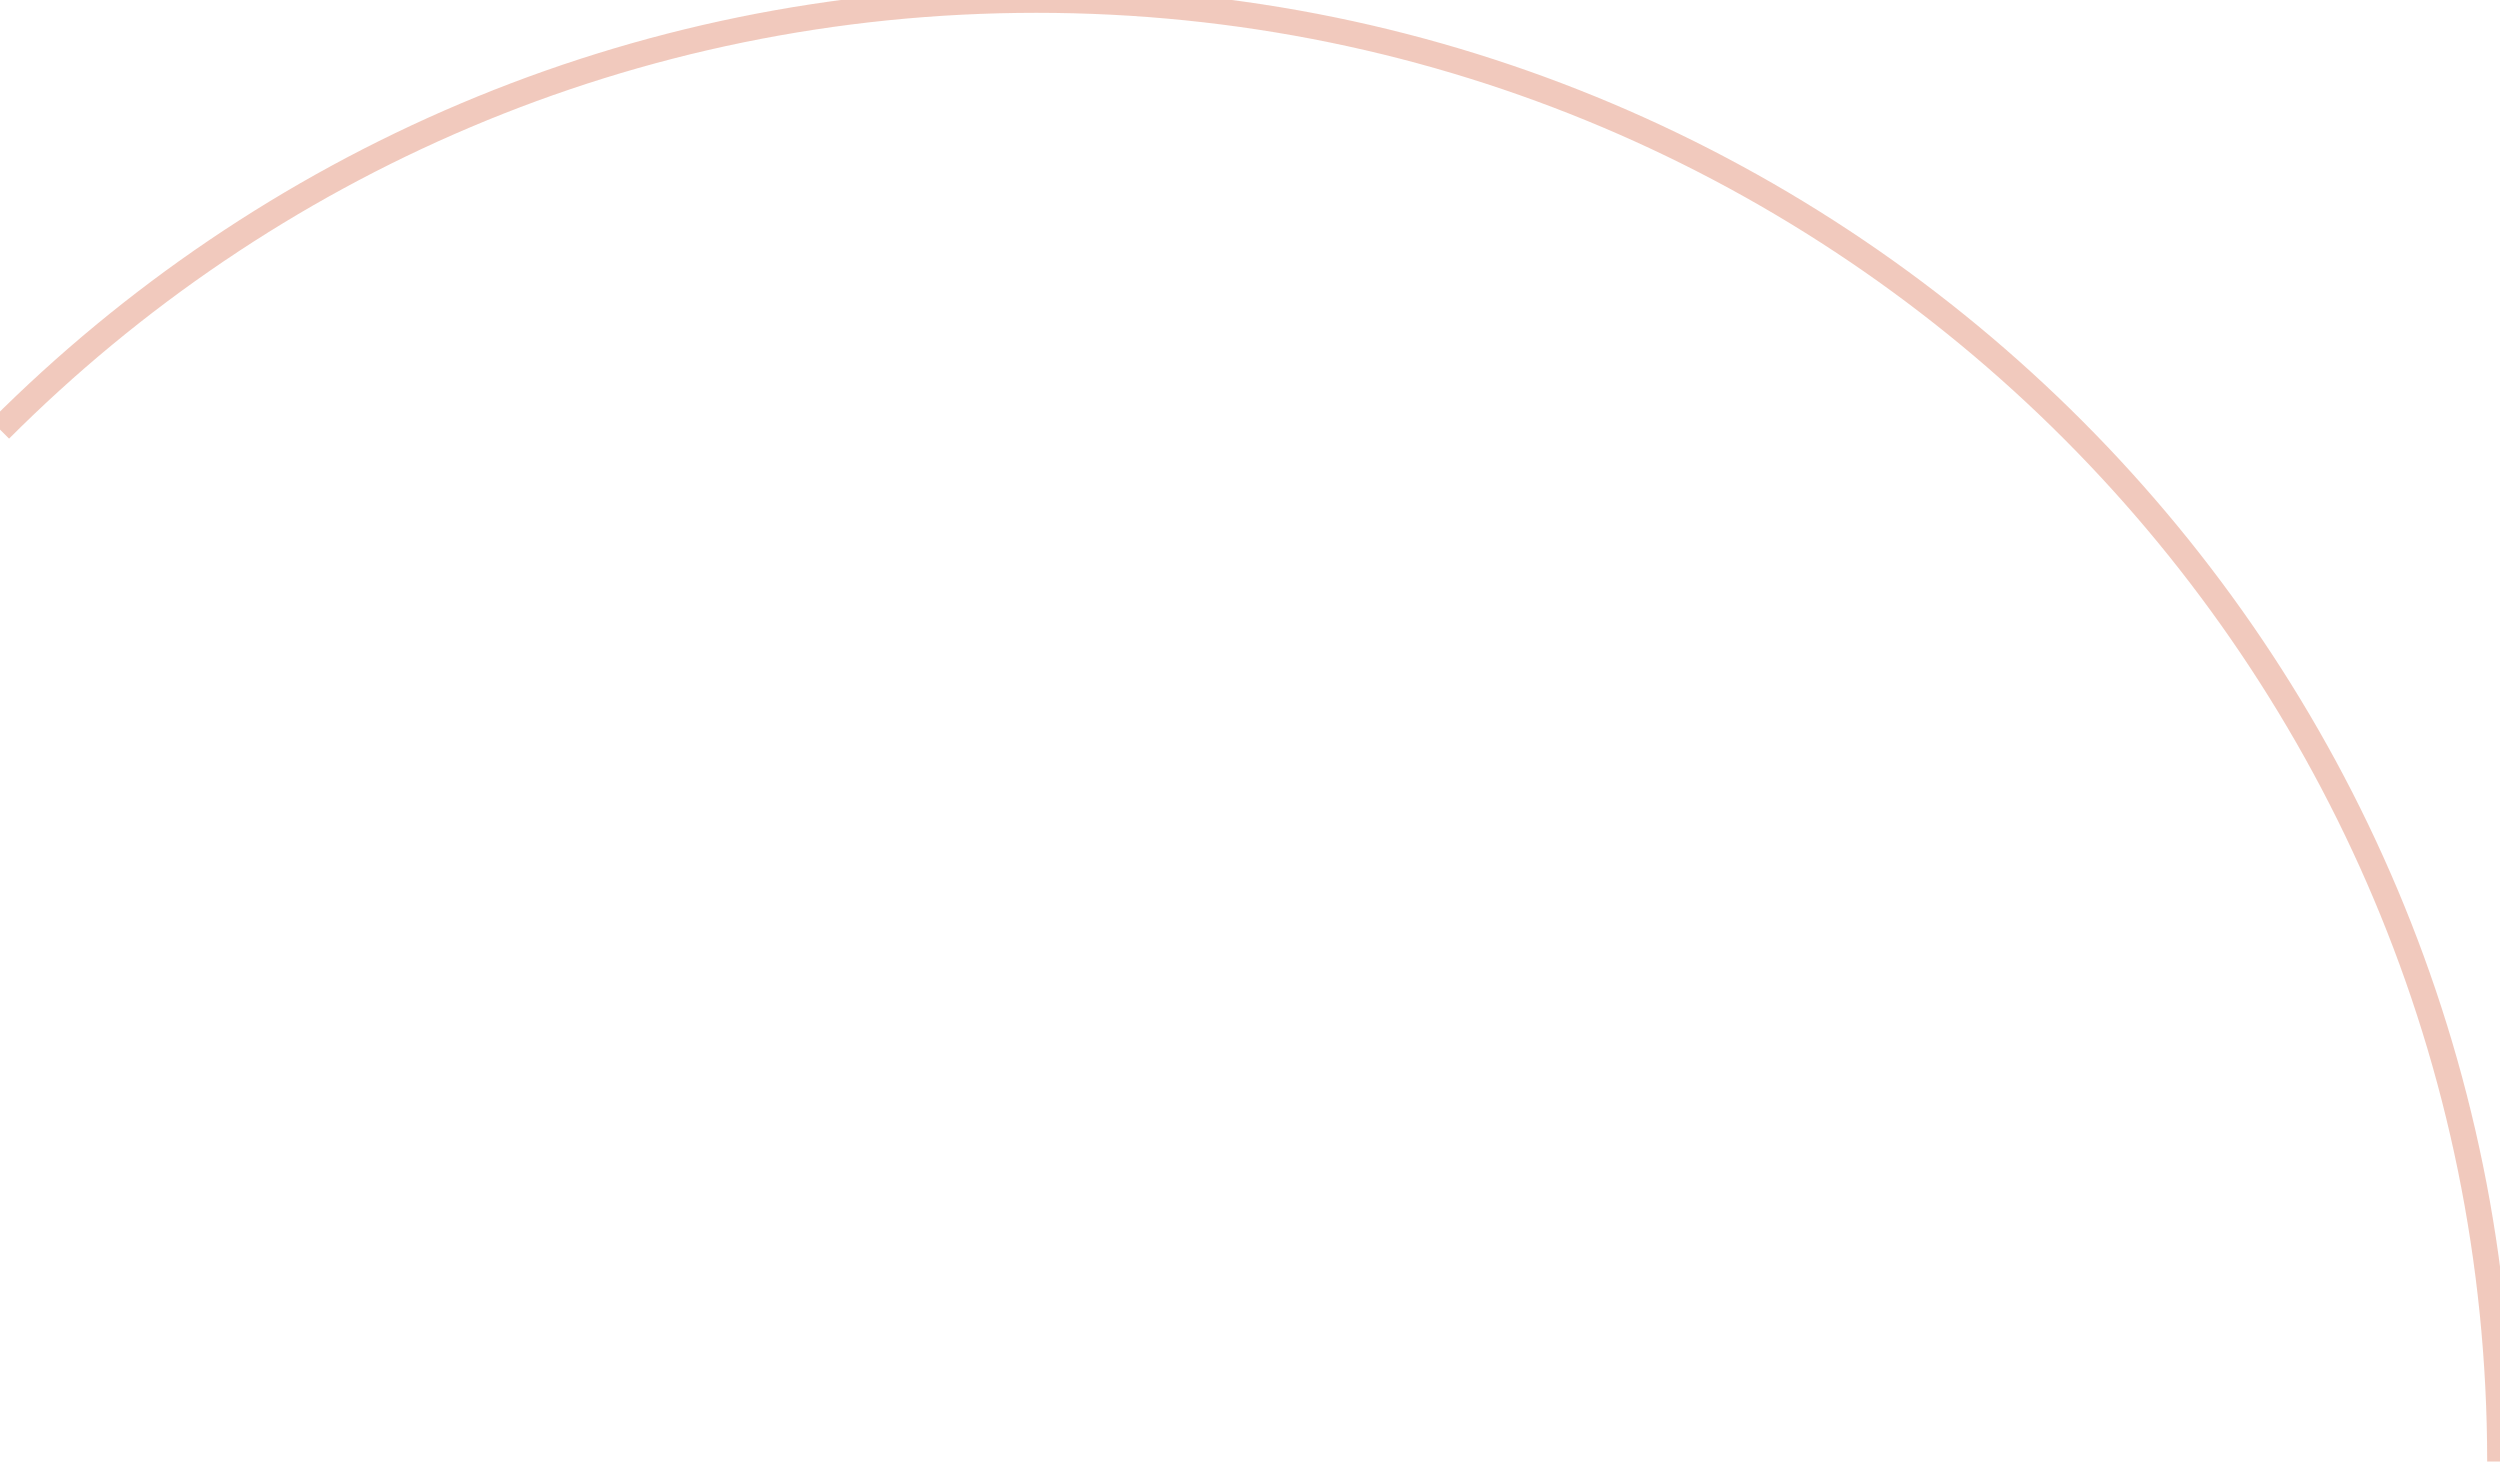
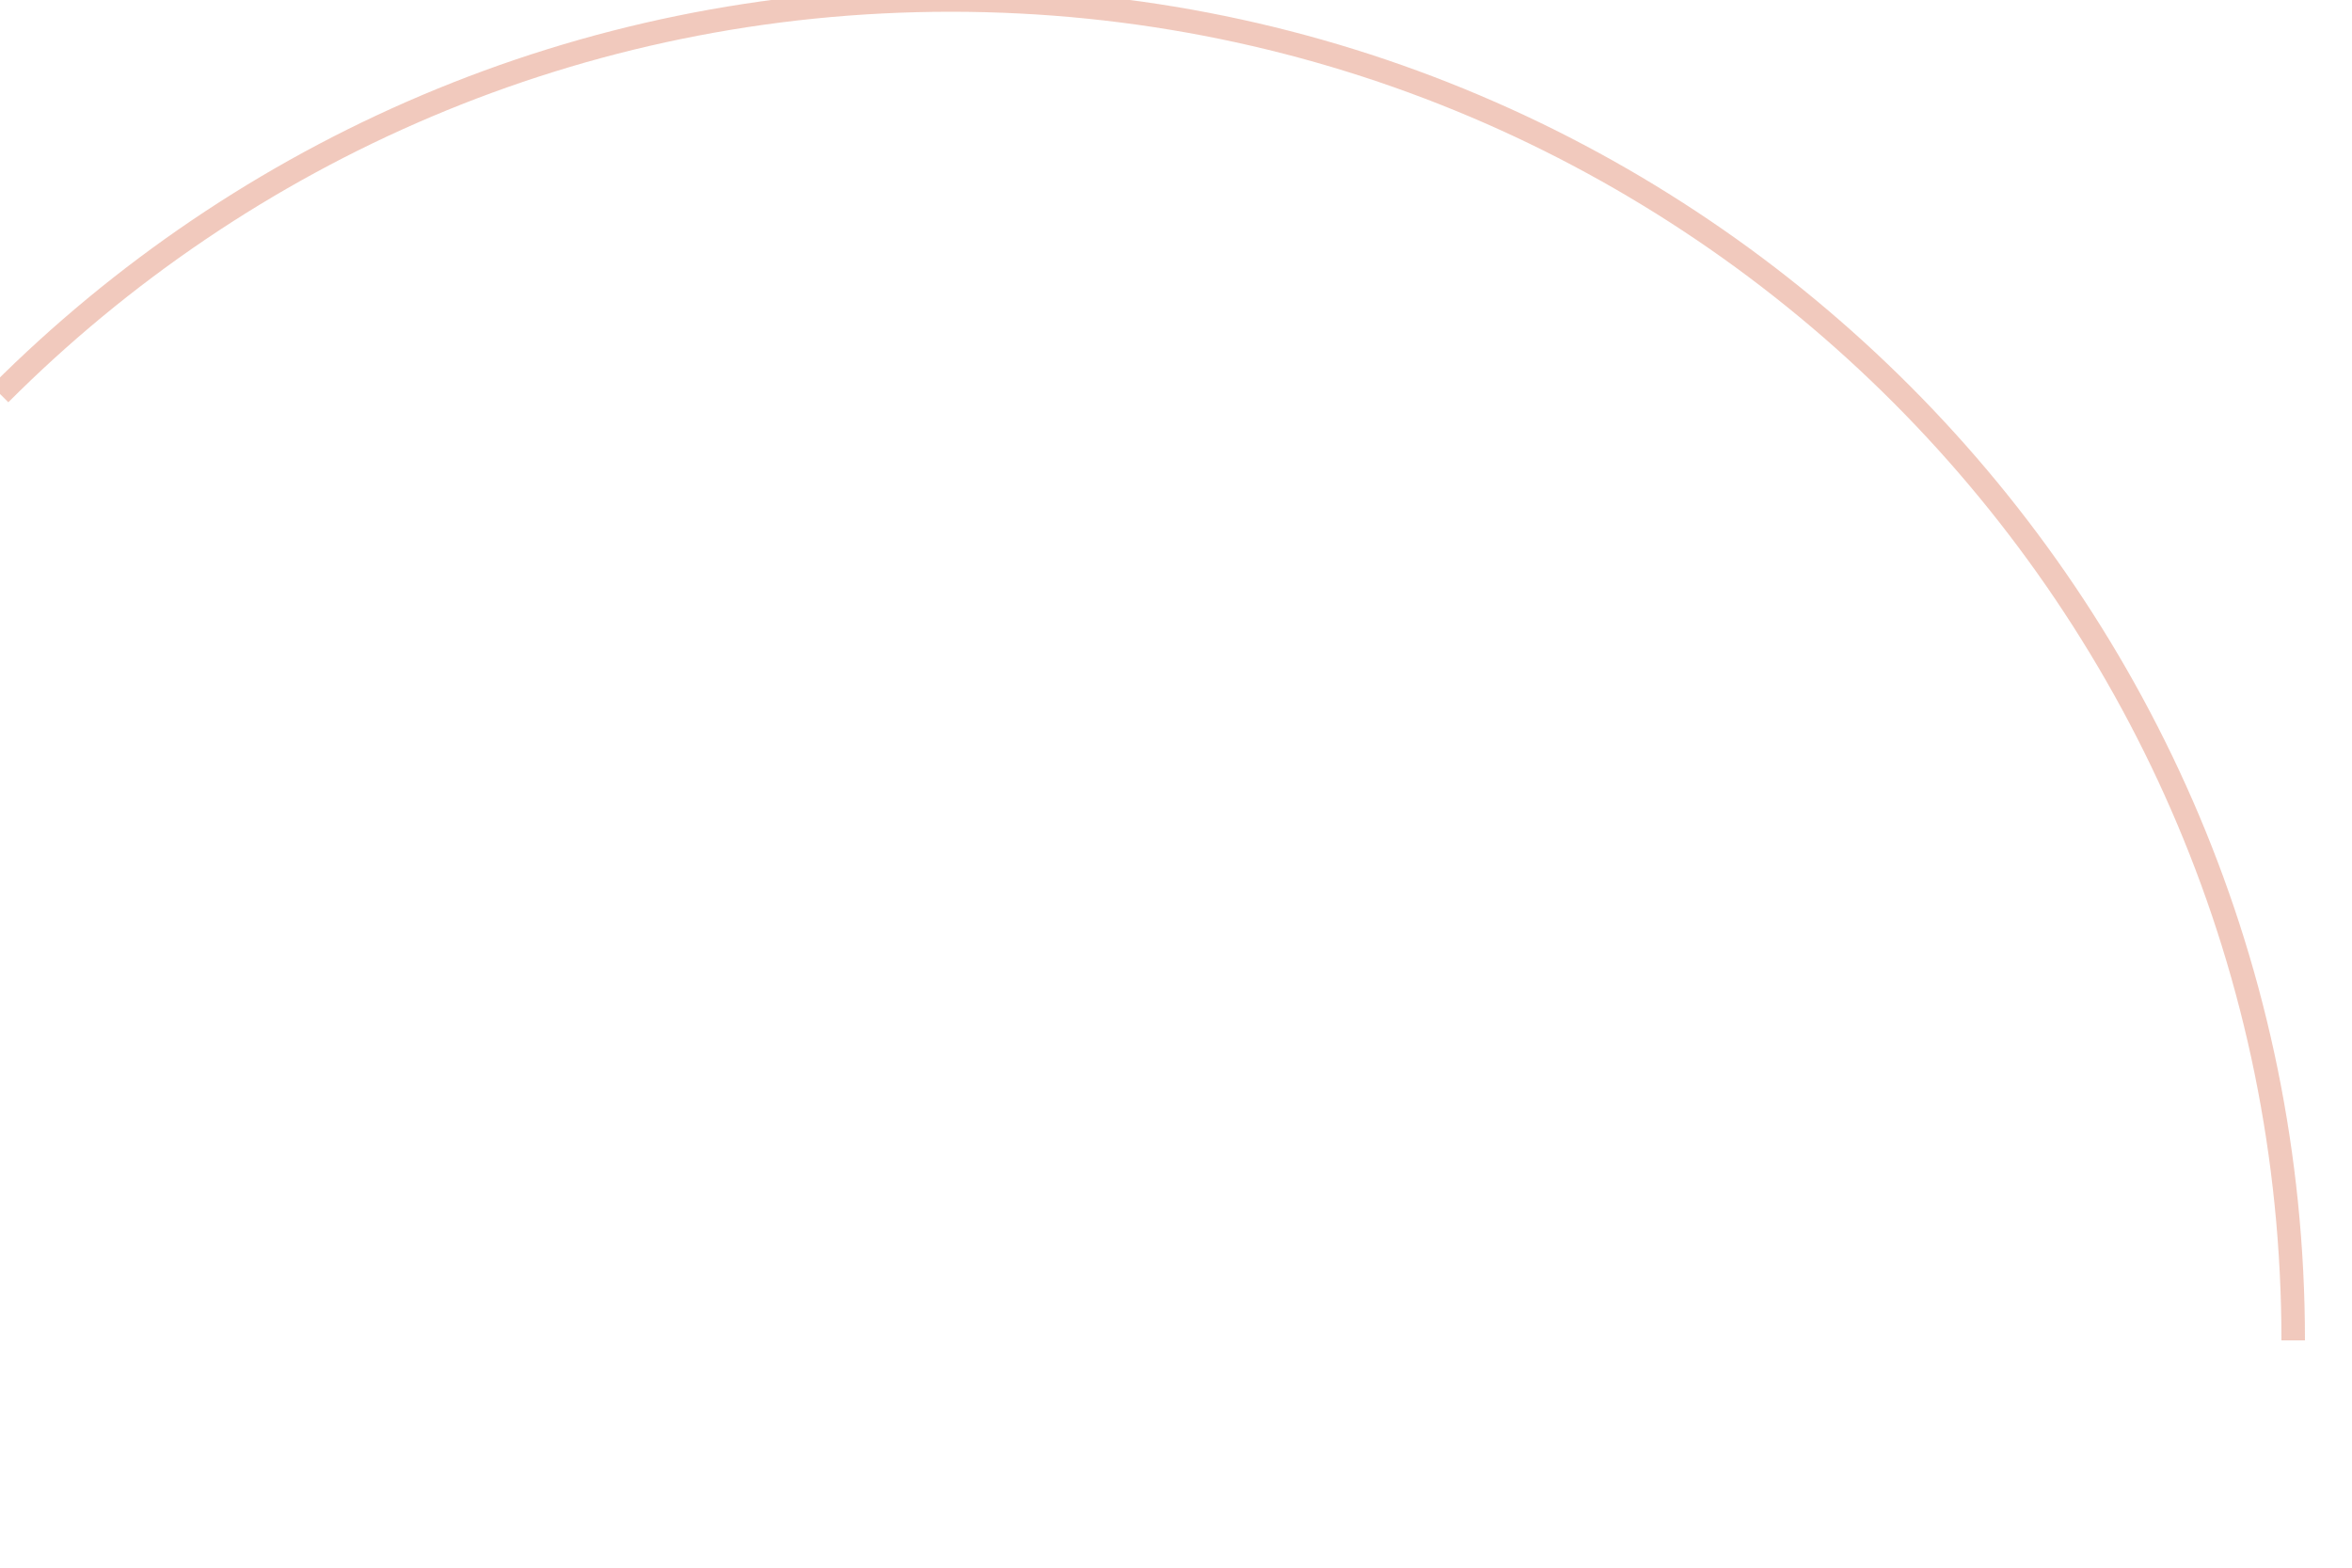
- <svg xmlns="http://www.w3.org/2000/svg" width="585px" height="342px" viewBox="0 0 585 342" version="1.1">
+ <svg xmlns="http://www.w3.org/2000/svg" width="600px" height="400px" viewBox="0 0 600 400" version="1.1">
  <g id="Arch/Celebrate/Large" stroke="none" stroke-width="1" fill="none" fill-rule="evenodd" opacity="0.4">
    <path d="M585,342 C585,247.857 546.908,162.598 485.276,100.756 C423.253,38.521 337.392,0 242.521,0 C147.769,0 62.004,38.424 0,100.521" id="Oval-Copy-17" stroke="#DC795A" stroke-width="6" />
  </g>
</svg>
